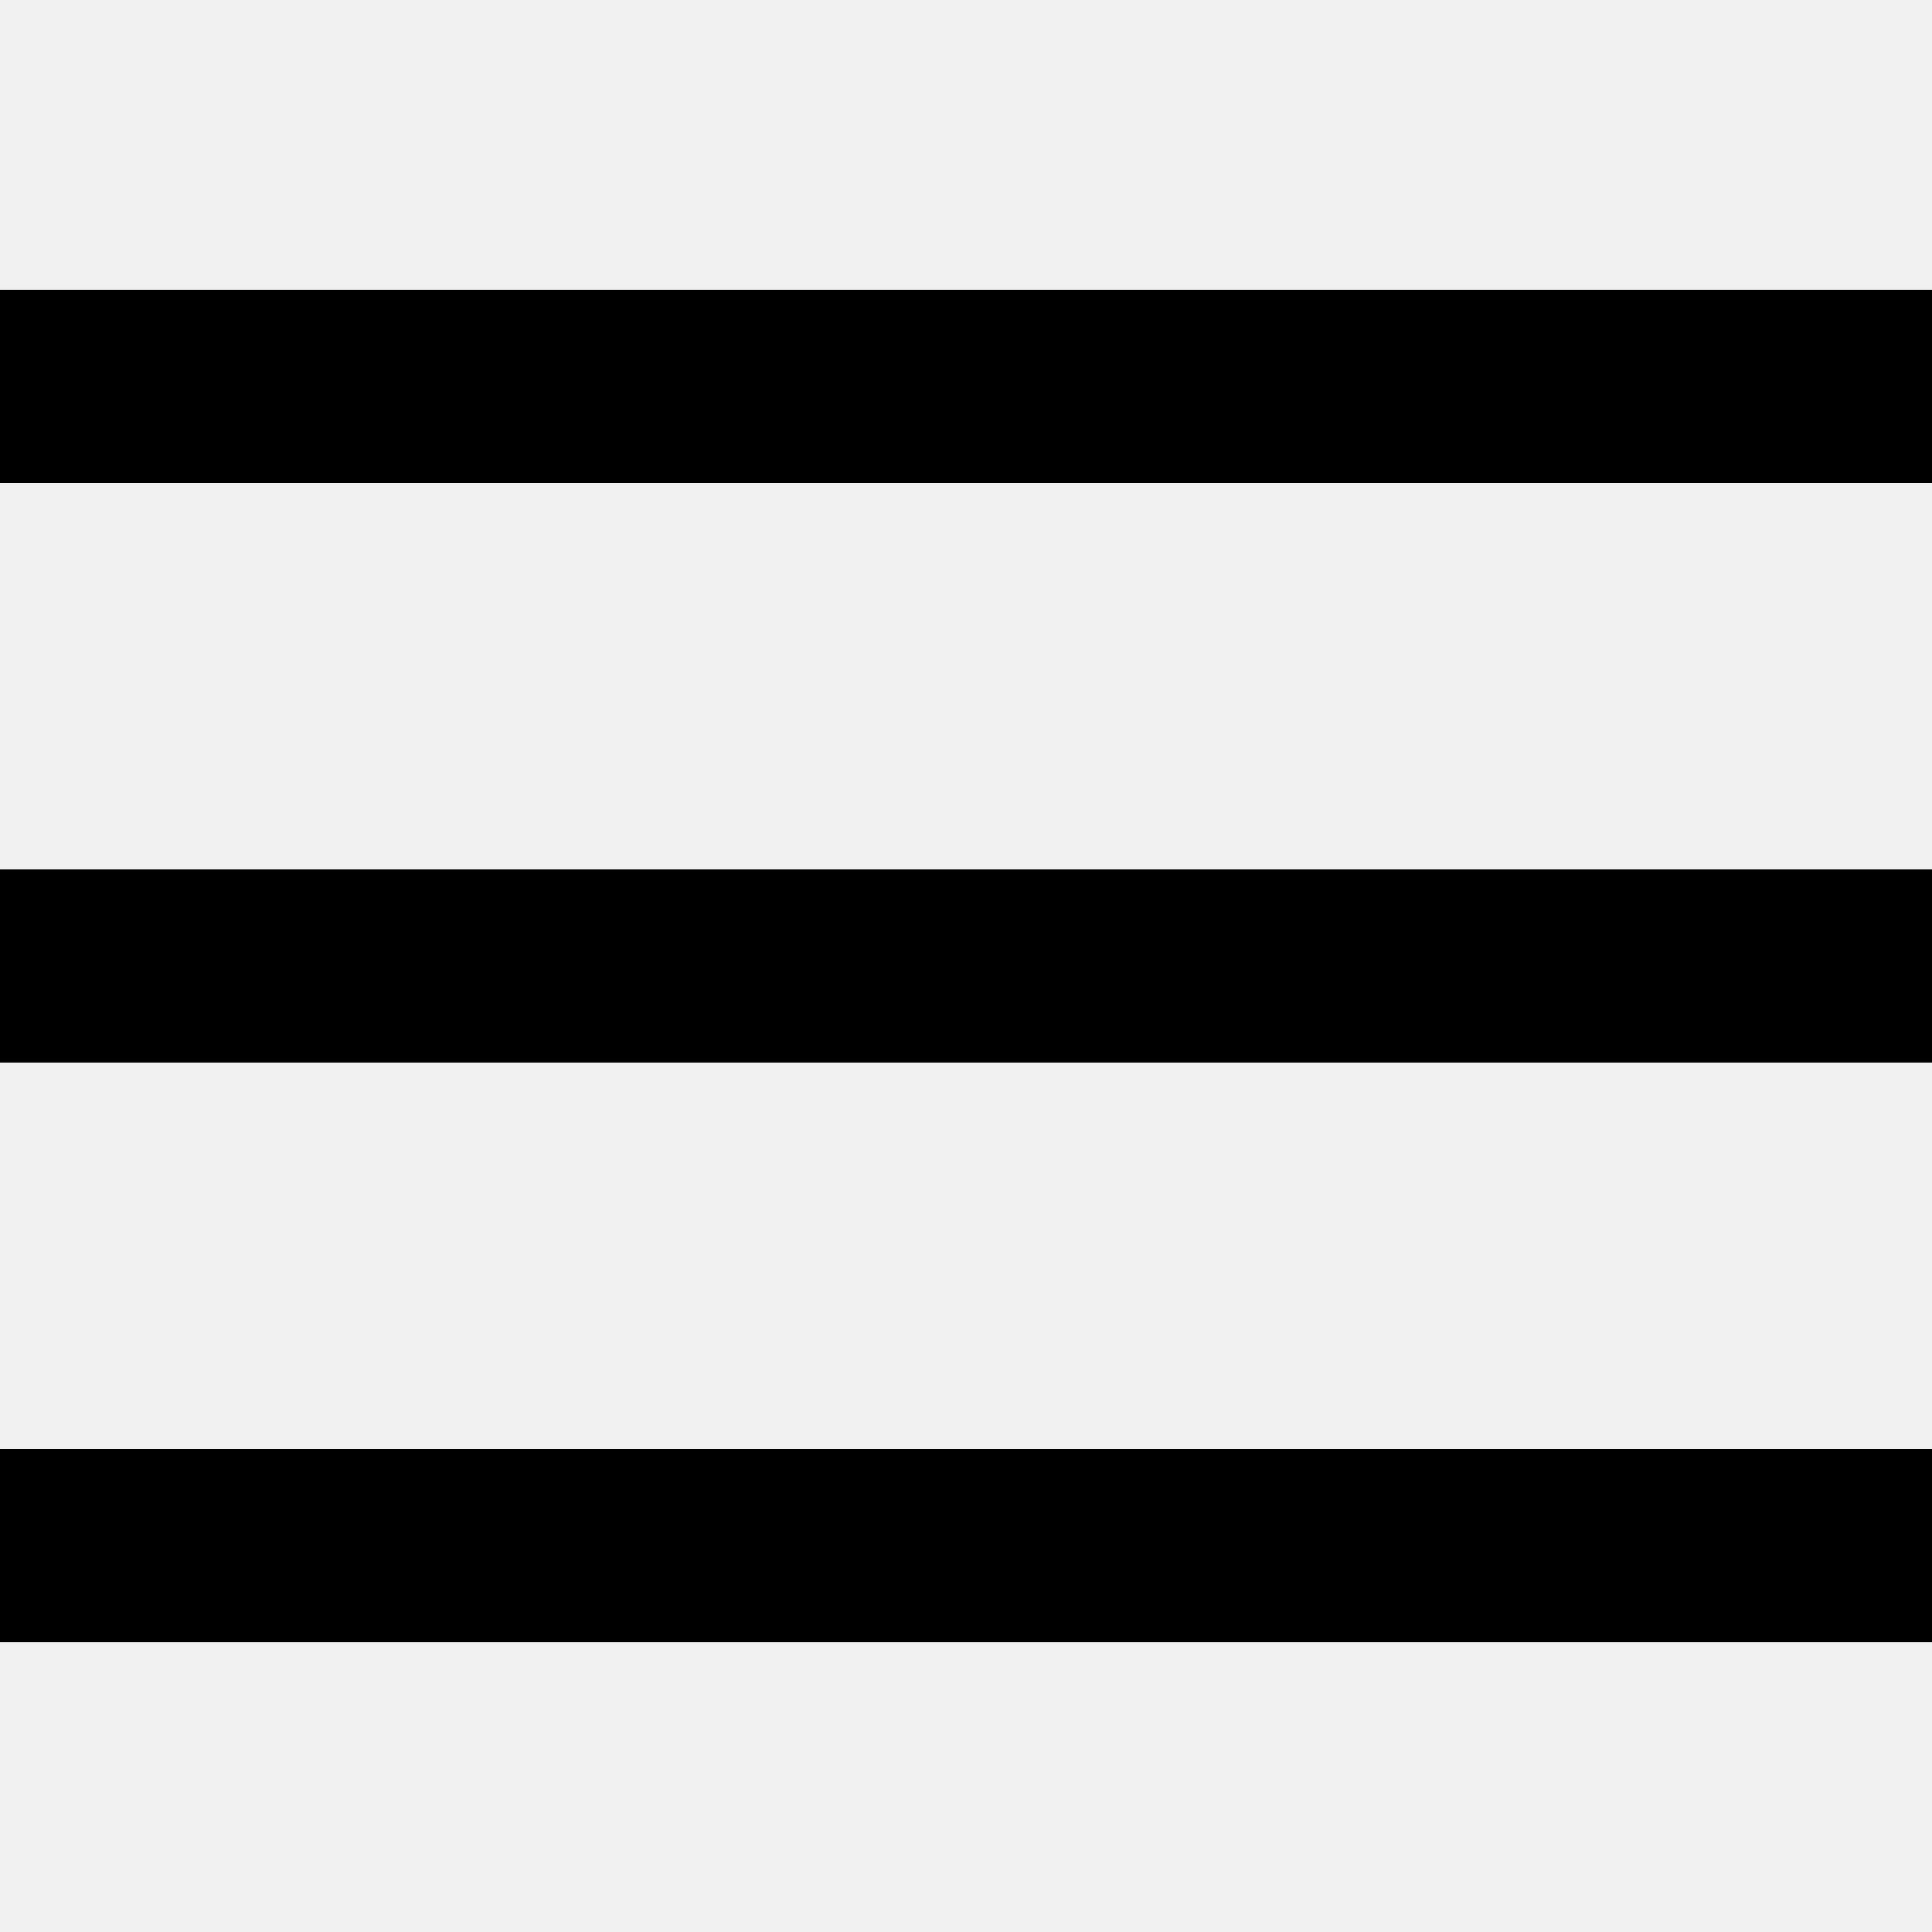
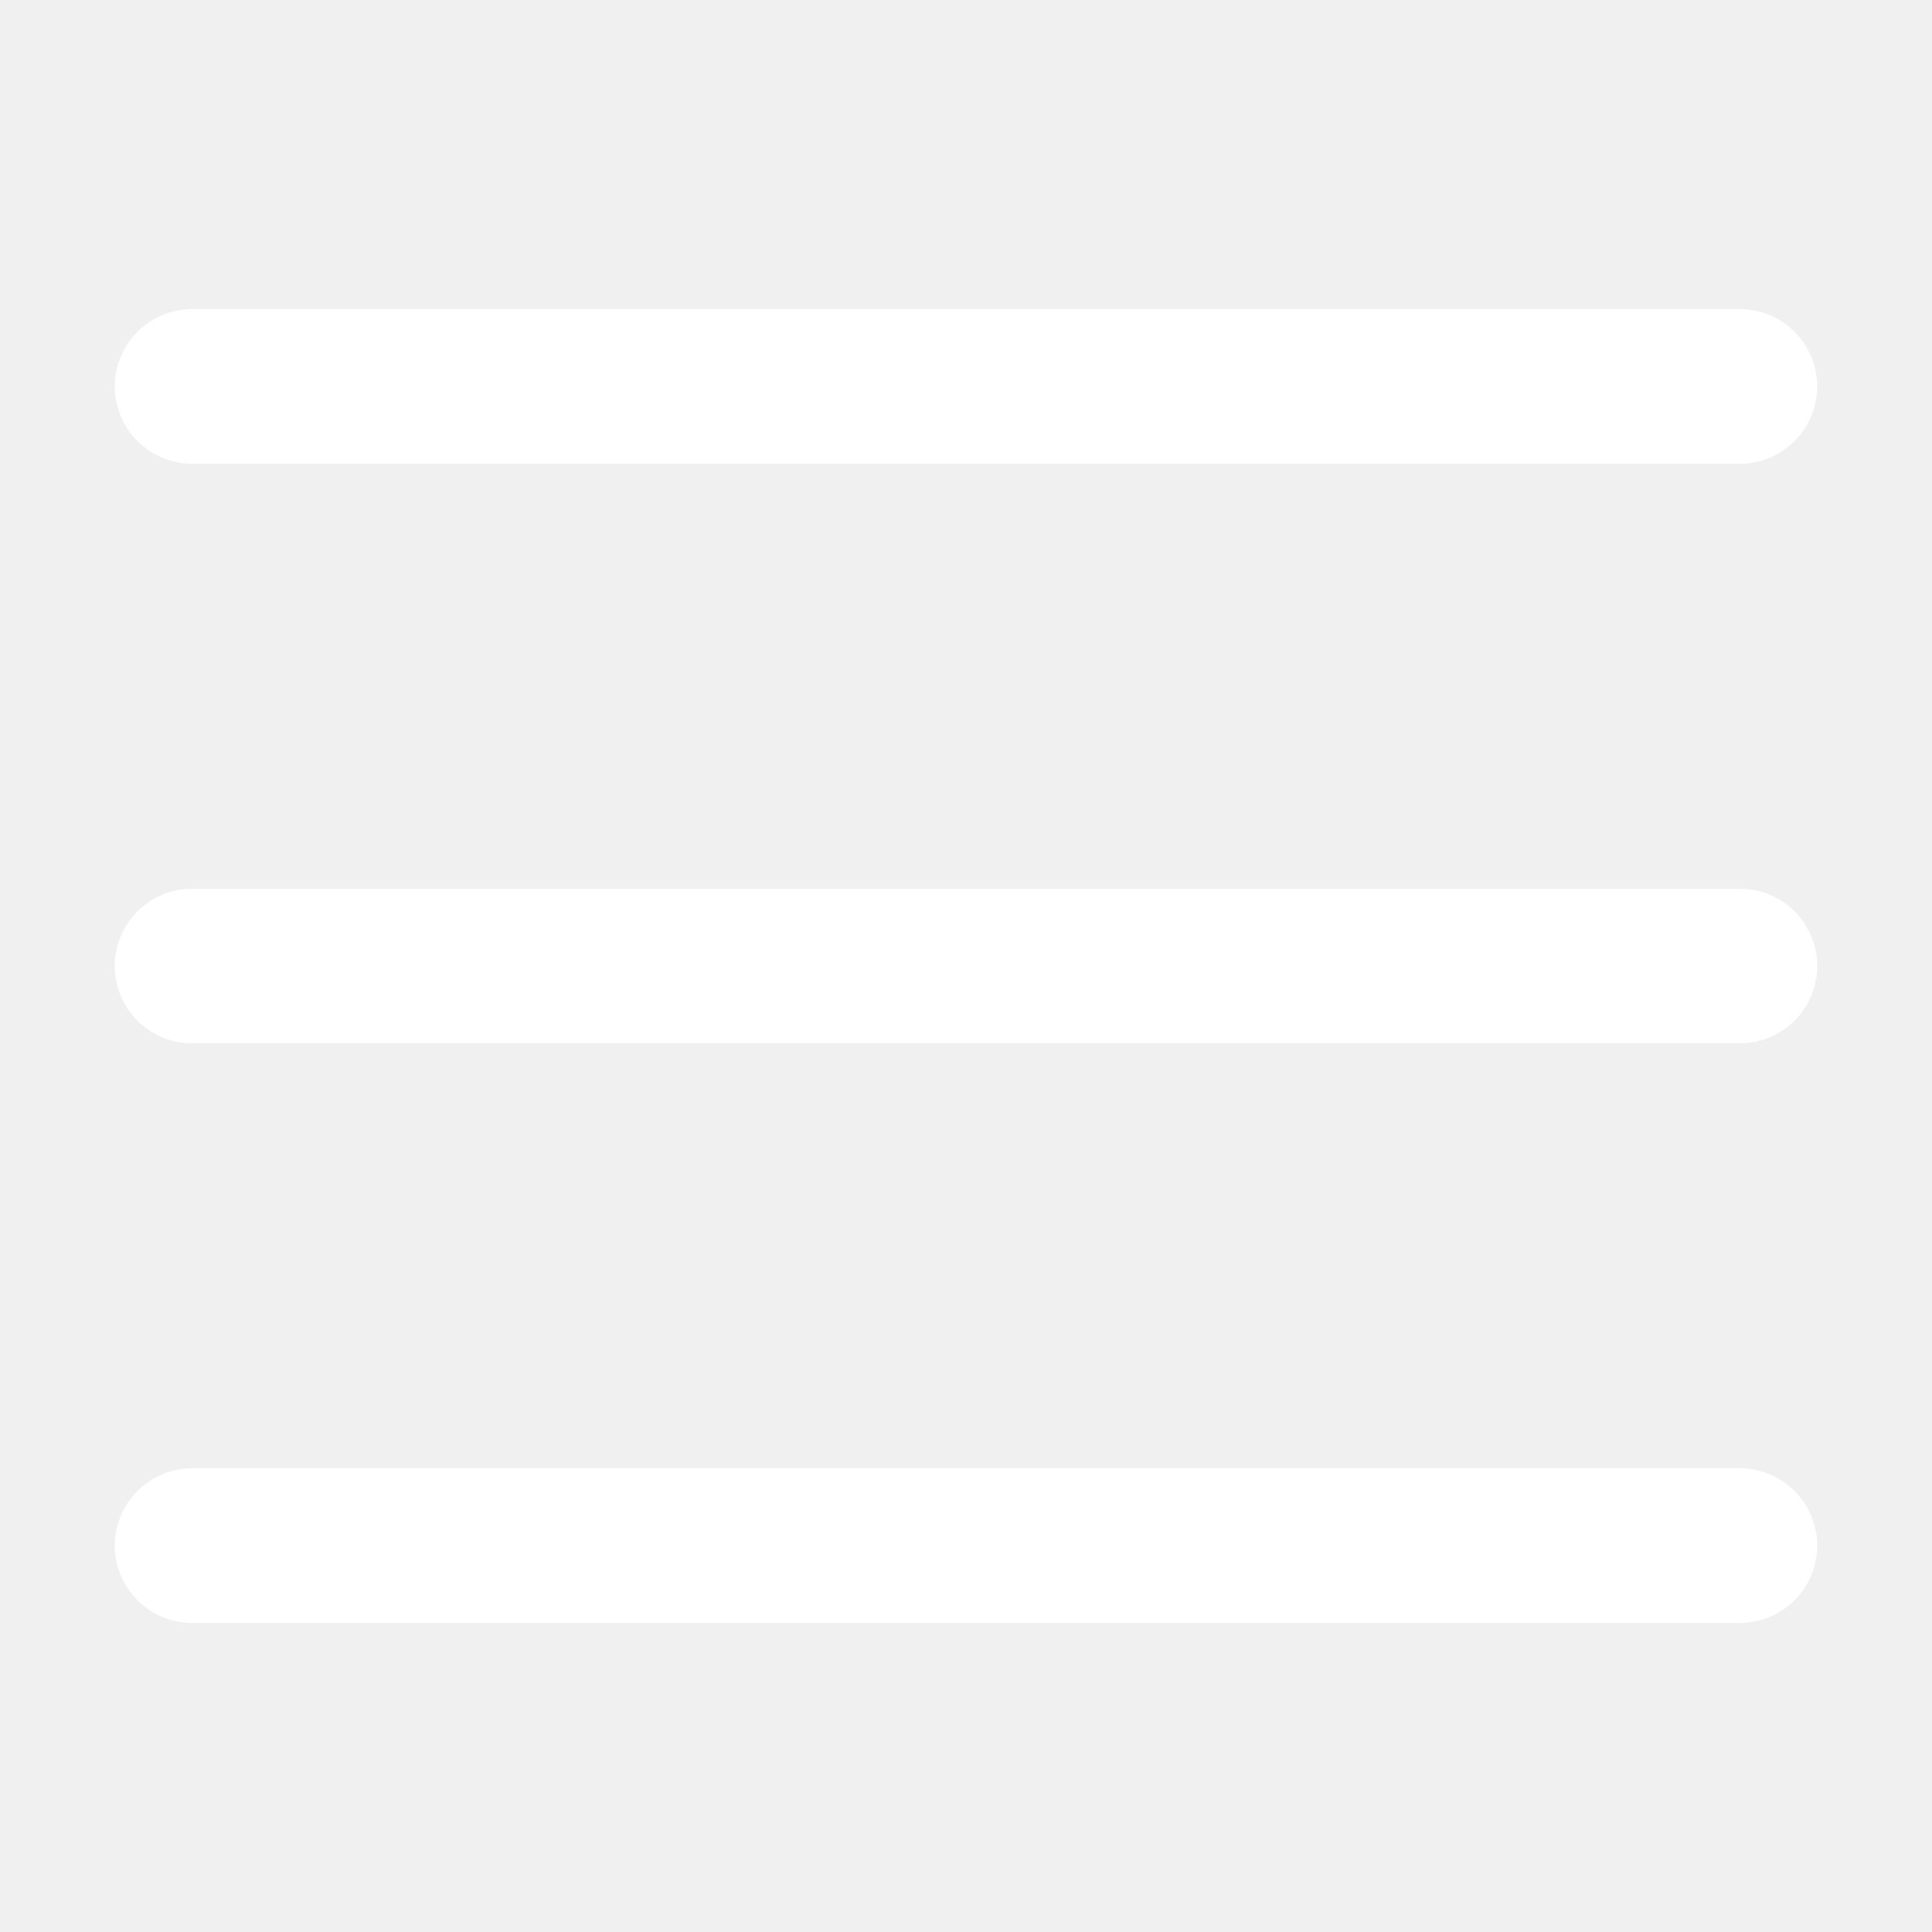
- <svg xmlns="http://www.w3.org/2000/svg" viewBox="0 0 50 50" width="50px" height="50px">
-   <path d="M 0 7.5 L 0 12.5 L 50 12.5 L 50 7.5 Z M 0 22.5 L 0 27.5 L 50 27.5 L 50 22.5 Z M 0 37.5 L 0 42.5 L 50 42.5 L 50 37.5 Z" />
+ <svg xmlns="http://www.w3.org/2000/svg" viewBox="0,0,256,256" width="50px" height="50px">
+   <g fill="#ffffff" fill-rule="nonzero" stroke="none" stroke-width="1" stroke-linecap="butt" stroke-linejoin="miter" stroke-miterlimit="10" stroke-dasharray="" stroke-dashoffset="0" font-family="none" font-weight="none" font-size="none" text-anchor="none" style="mix-blend-mode: normal">
+     <g transform="scale(5.12,5.12)">
+       <path d="M5,8c-0.721,-0.01 -1.392,0.369 -1.756,0.992c-0.364,0.623 -0.364,1.394 0,2.017c0.364,0.623 1.034,1.002 1.756,0.992h40c0.721,0.01 1.392,-0.369 1.756,-0.992c0.364,-0.623 0.364,-1.394 0,-2.017c-0.364,-0.623 -1.034,-1.002 -1.756,-0.992zM5,23c-0.721,-0.01 -1.392,0.369 -1.756,0.992c-0.364,0.623 -0.364,1.394 0,2.017c0.364,0.623 1.034,1.002 1.756,0.992h40c0.721,0.01 1.392,-0.369 1.756,-0.992c0.364,-0.623 0.364,-1.394 0,-2.017c-0.364,-0.623 -1.034,-1.002 -1.756,-0.992zM5,38c-0.721,-0.01 -1.392,0.369 -1.756,0.992c-0.364,0.623 -0.364,1.394 0,2.017c0.364,0.623 1.034,1.002 1.756,0.992h40c0.721,0.01 1.392,-0.369 1.756,-0.992c0.364,-0.623 0.364,-1.394 0,-2.017c-0.364,-0.623 -1.034,-1.002 -1.756,-0.992z" />
+     </g>
+   </g>
</svg>
